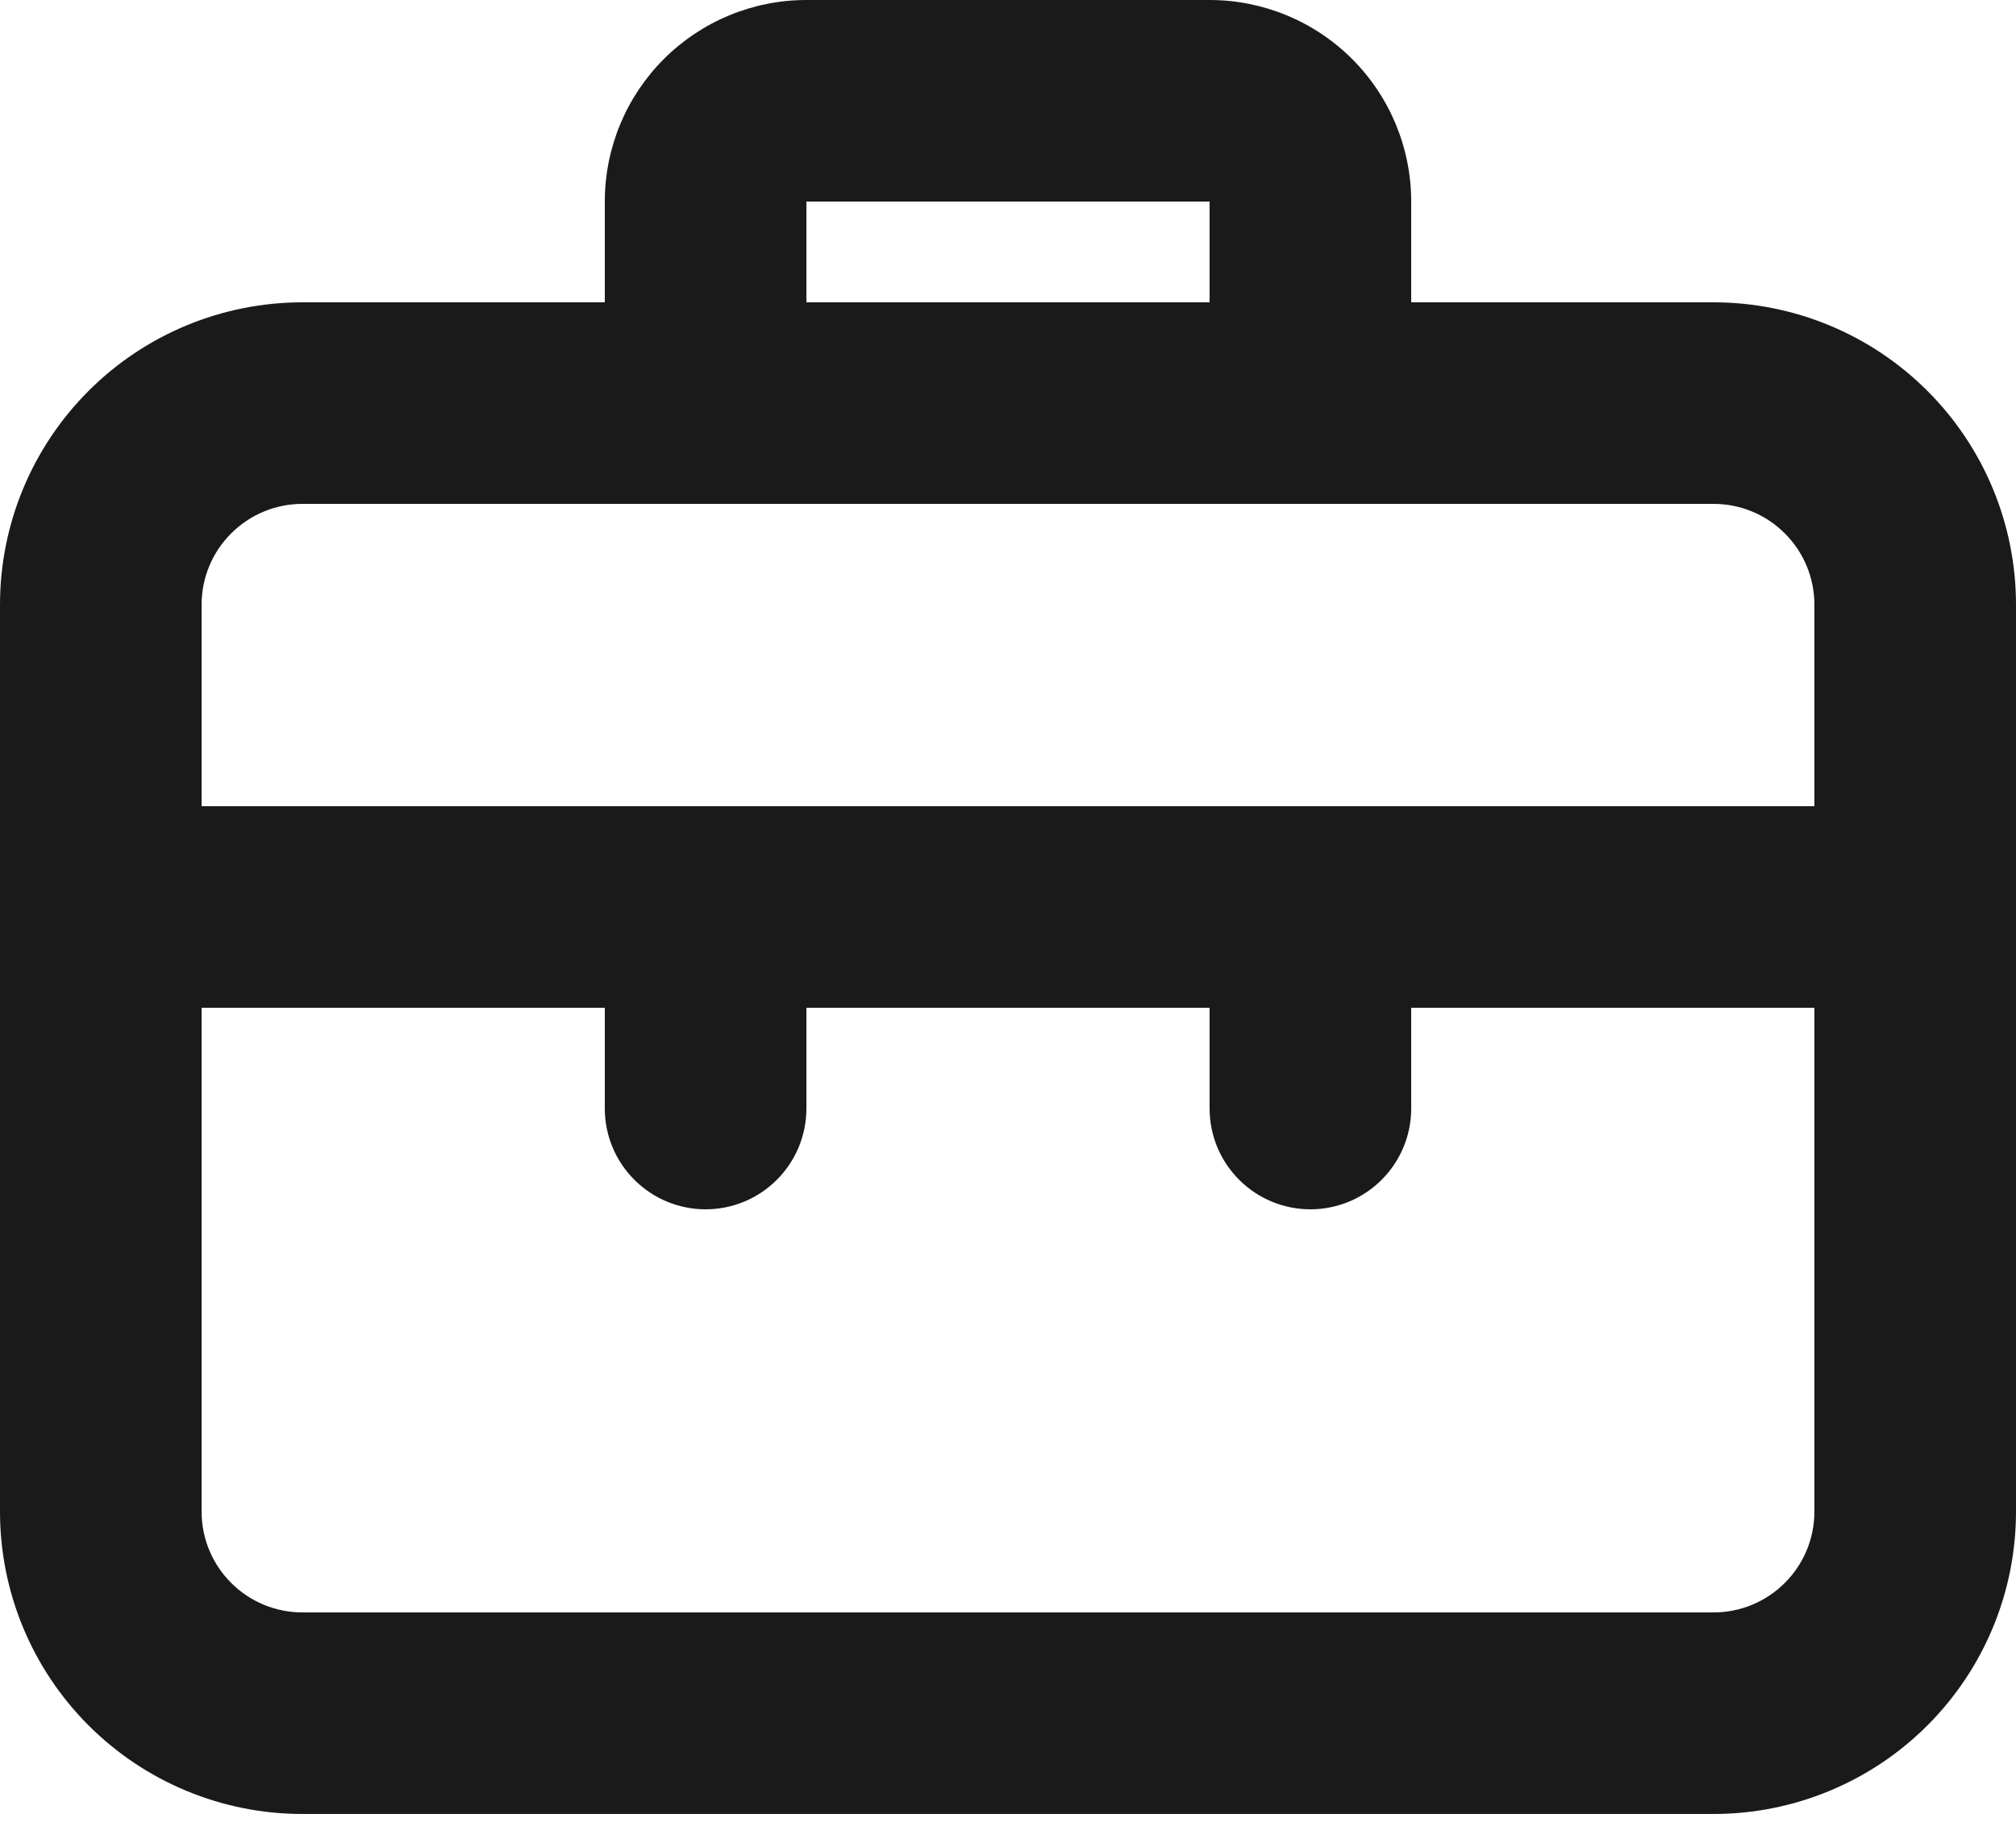
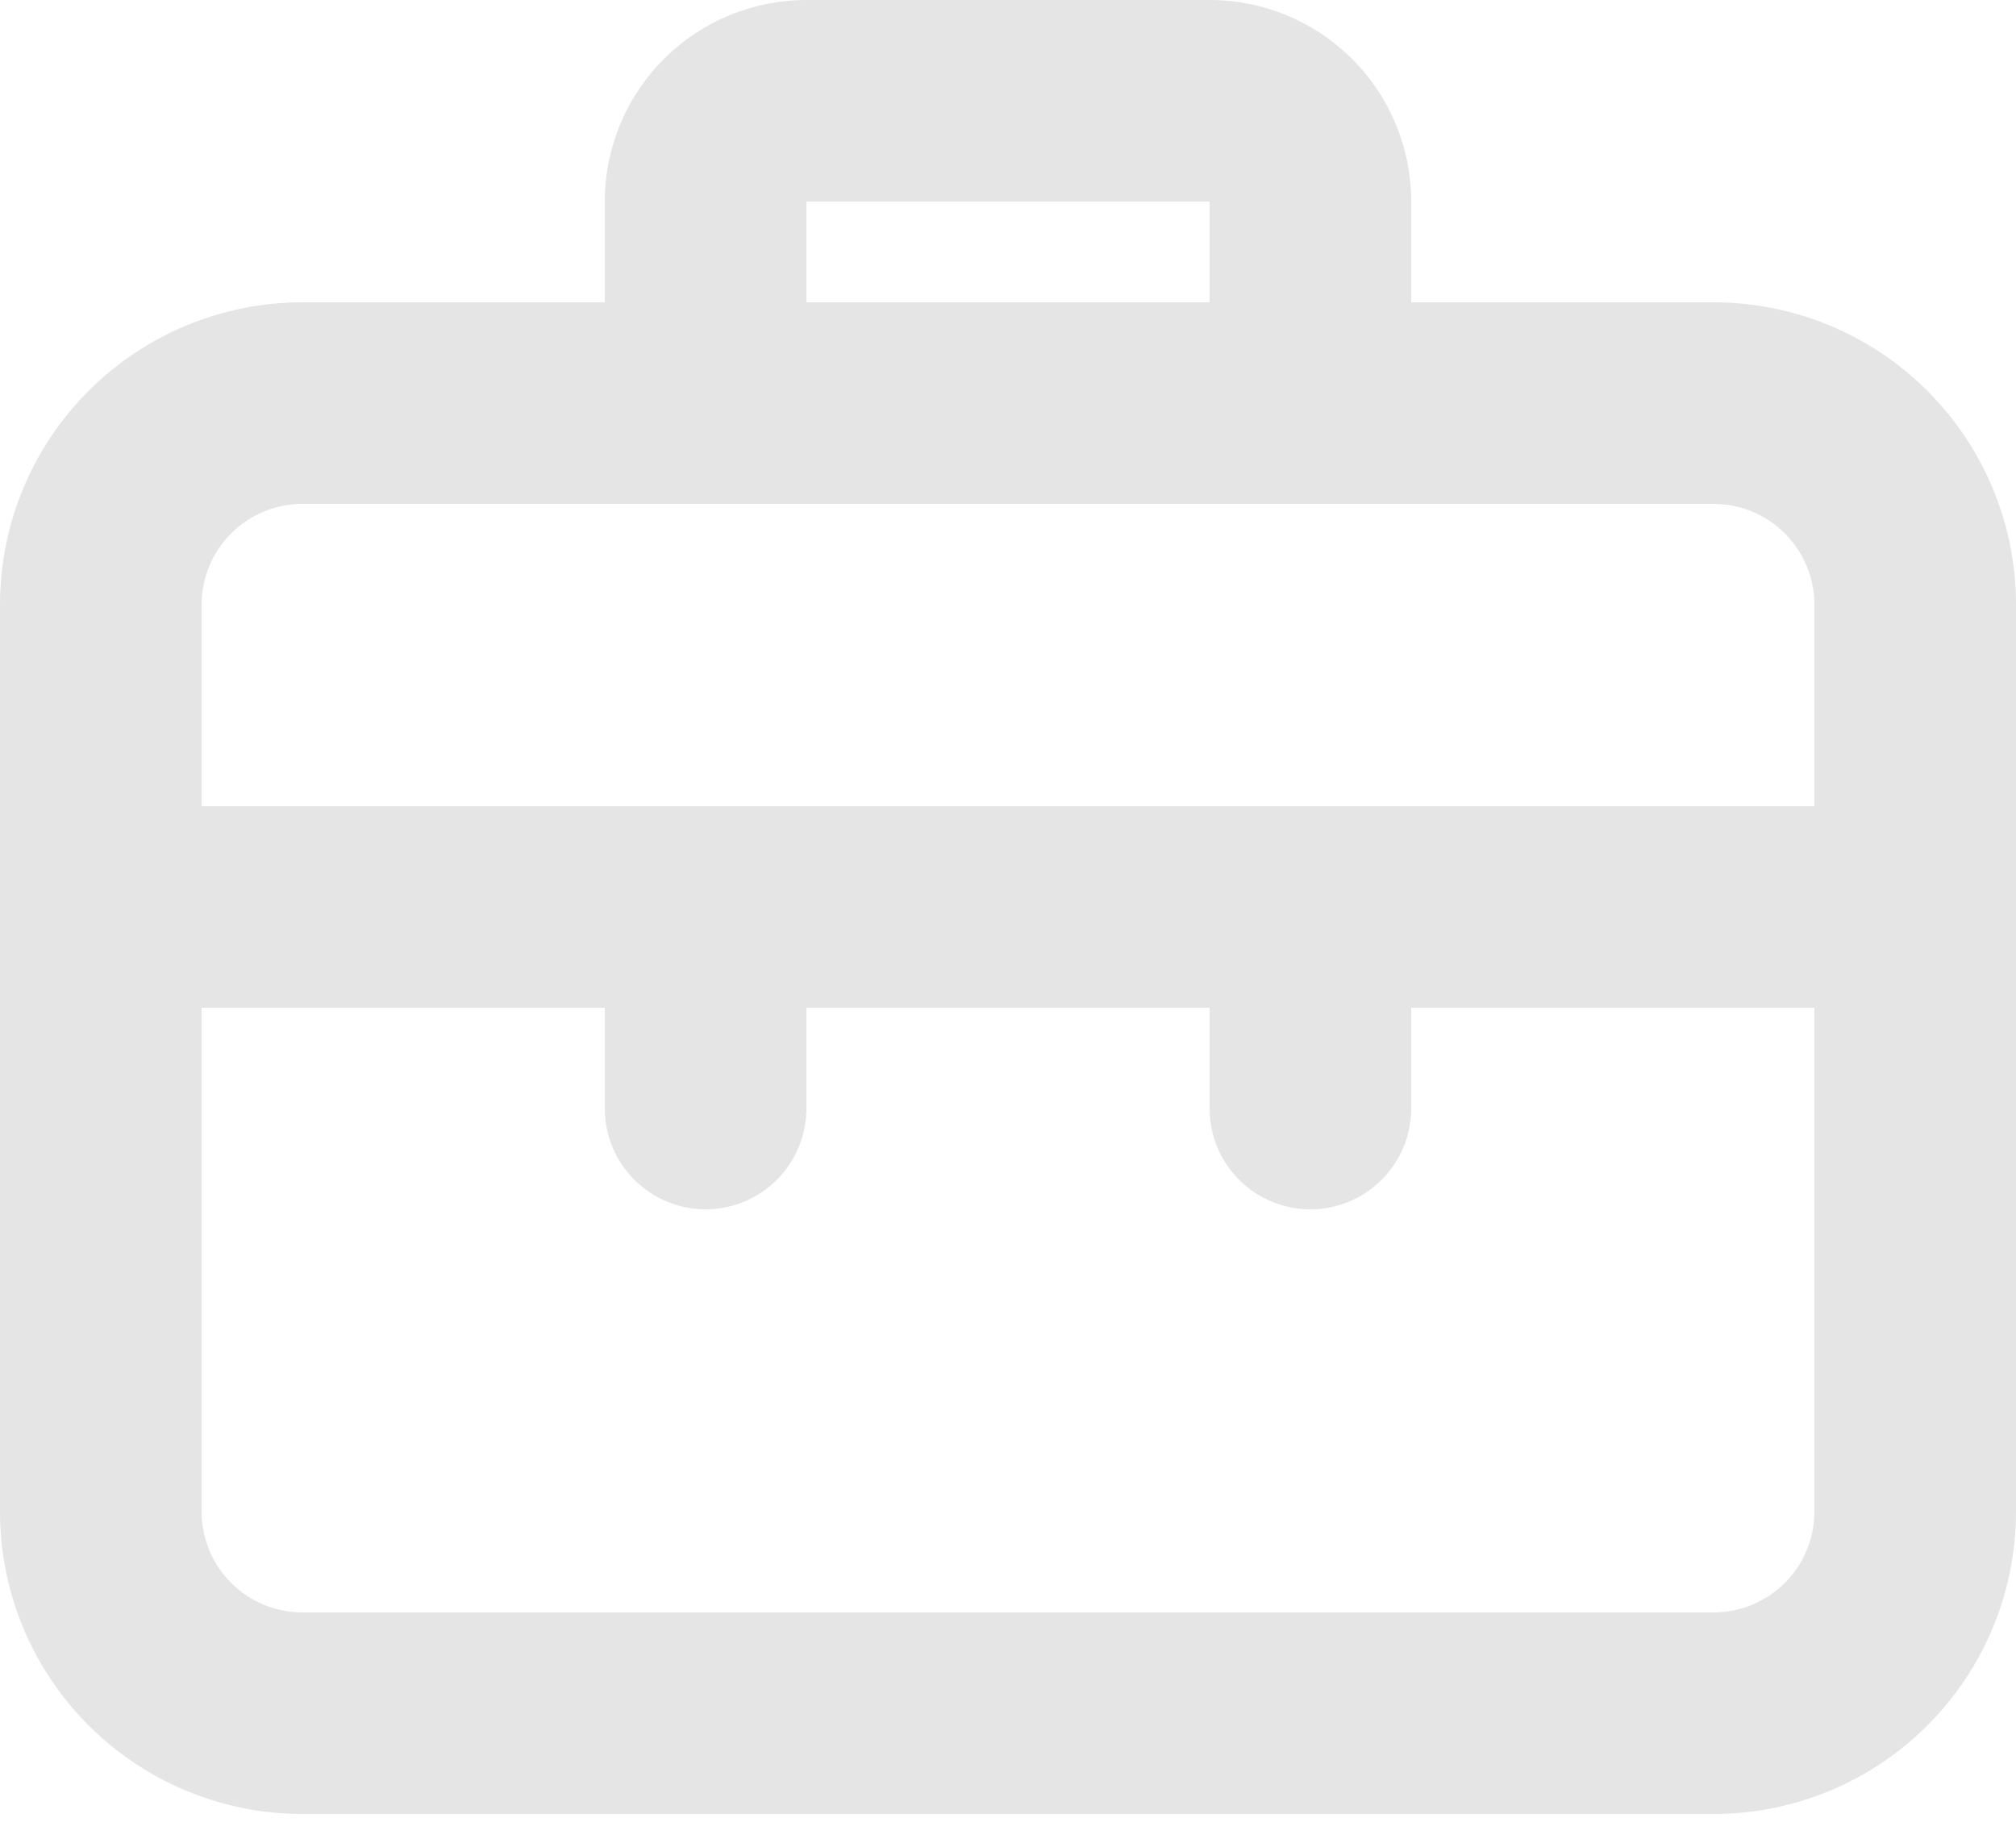
<svg xmlns="http://www.w3.org/2000/svg" width="35" height="32" viewBox="0 0 35 32" fill="none">
-   <path d="M29.75 5.25H24.5V3.5C24.5 2.572 24.131 1.681 23.475 1.025C22.819 0.369 21.928 0 21 0H14C13.072 0 12.181 0.369 11.525 1.025C10.869 1.681 10.5 2.572 10.5 3.5V5.25H5.25C3.858 5.25 2.522 5.803 1.538 6.788C0.553 7.772 0 9.108 0 10.5V26.25C0 27.642 0.553 28.978 1.538 29.962C2.522 30.947 3.858 31.5 5.25 31.5H29.75C31.142 31.5 32.478 30.947 33.462 29.962C34.447 28.978 35 27.642 35 26.25V10.5C35 9.108 34.447 7.772 33.462 6.788C32.478 5.803 31.142 5.25 29.75 5.25ZM14 3.5H21V5.25H14V3.5ZM31.5 26.25C31.5 26.714 31.316 27.159 30.987 27.487C30.659 27.816 30.214 28 29.75 28H5.25C4.786 28 4.341 27.816 4.013 27.487C3.684 27.159 3.5 26.714 3.5 26.25V17.5H10.5V19.25C10.5 19.714 10.684 20.159 11.013 20.487C11.341 20.816 11.786 21 12.25 21C12.714 21 13.159 20.816 13.487 20.487C13.816 20.159 14 19.714 14 19.25V17.5H21V19.25C21 19.714 21.184 20.159 21.513 20.487C21.841 20.816 22.286 21 22.75 21C23.214 21 23.659 20.816 23.987 20.487C24.316 20.159 24.5 19.714 24.5 19.25V17.5H31.5V26.25ZM31.5 14H3.5V10.5C3.5 10.036 3.684 9.591 4.013 9.263C4.341 8.934 4.786 8.75 5.25 8.75H29.75C30.214 8.75 30.659 8.934 30.987 9.263C31.316 9.591 31.5 10.036 31.5 10.5V14Z" fill="#1A1A1A" />
+   <path d="M29.75 5.25H24.5V3.5C24.5 2.572 24.131 1.681 23.475 1.025C22.819 0.369 21.928 0 21 0H14C13.072 0 12.181 0.369 11.525 1.025C10.869 1.681 10.5 2.572 10.5 3.5V5.25H5.25C3.858 5.25 2.522 5.803 1.538 6.788C0.553 7.772 0 9.108 0 10.5V26.25C0 27.642 0.553 28.978 1.538 29.962C2.522 30.947 3.858 31.5 5.25 31.5H29.75C31.142 31.5 32.478 30.947 33.462 29.962C34.447 28.978 35 27.642 35 26.25V10.5C35 9.108 34.447 7.772 33.462 6.788C32.478 5.803 31.142 5.25 29.75 5.25ZM14 3.5H21V5.25H14V3.5ZM31.5 26.25C31.5 26.714 31.316 27.159 30.987 27.487C30.659 27.816 30.214 28 29.75 28H5.25C4.786 28 4.341 27.816 4.013 27.487C3.684 27.159 3.5 26.714 3.5 26.25V17.5H10.5V19.25C10.5 19.714 10.684 20.159 11.013 20.487C11.341 20.816 11.786 21 12.25 21C12.714 21 13.159 20.816 13.487 20.487C13.816 20.159 14 19.714 14 19.25V17.5H21V19.25C21 19.714 21.184 20.159 21.513 20.487C21.841 20.816 22.286 21 22.75 21C23.214 21 23.659 20.816 23.987 20.487C24.316 20.159 24.5 19.714 24.5 19.25V17.5H31.5V26.25ZM31.5 14H3.5V10.5C3.5 10.036 3.684 9.591 4.013 9.263C4.341 8.934 4.786 8.75 5.25 8.75H29.75C30.214 8.75 30.659 8.934 30.987 9.263C31.316 9.591 31.5 10.036 31.5 10.5V14Z" fill="#e5e5e5" />
</svg>
